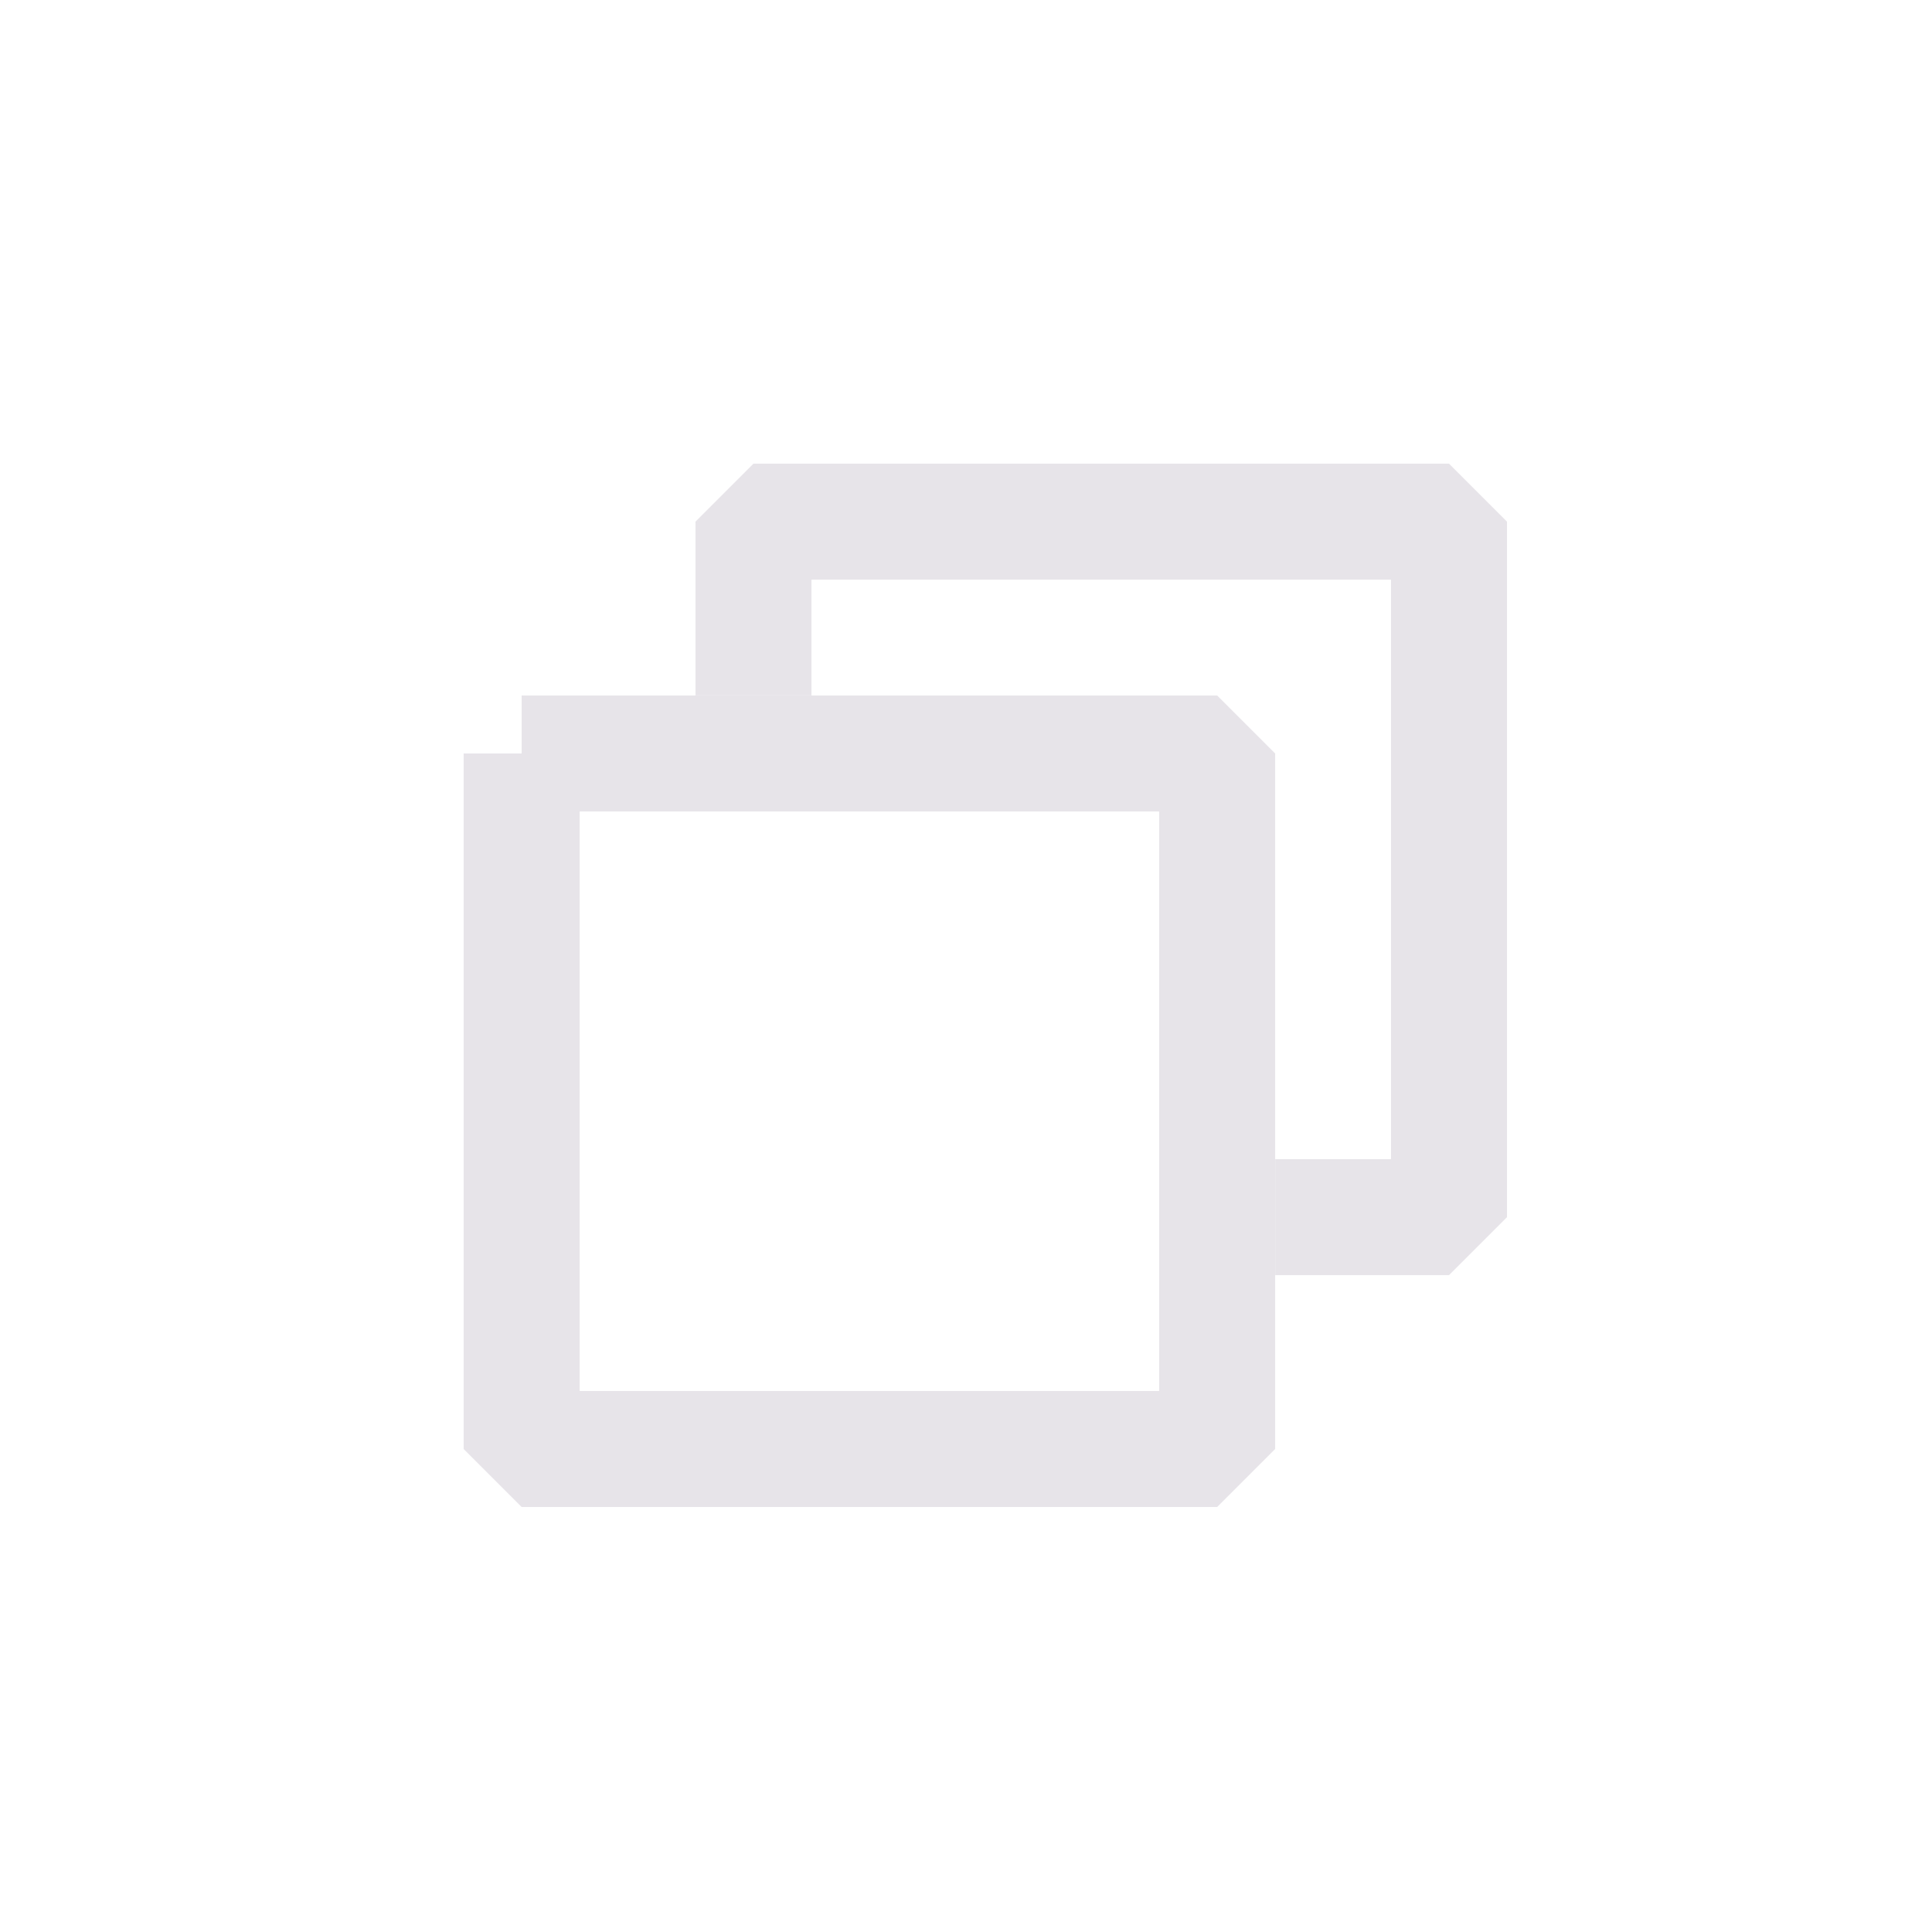
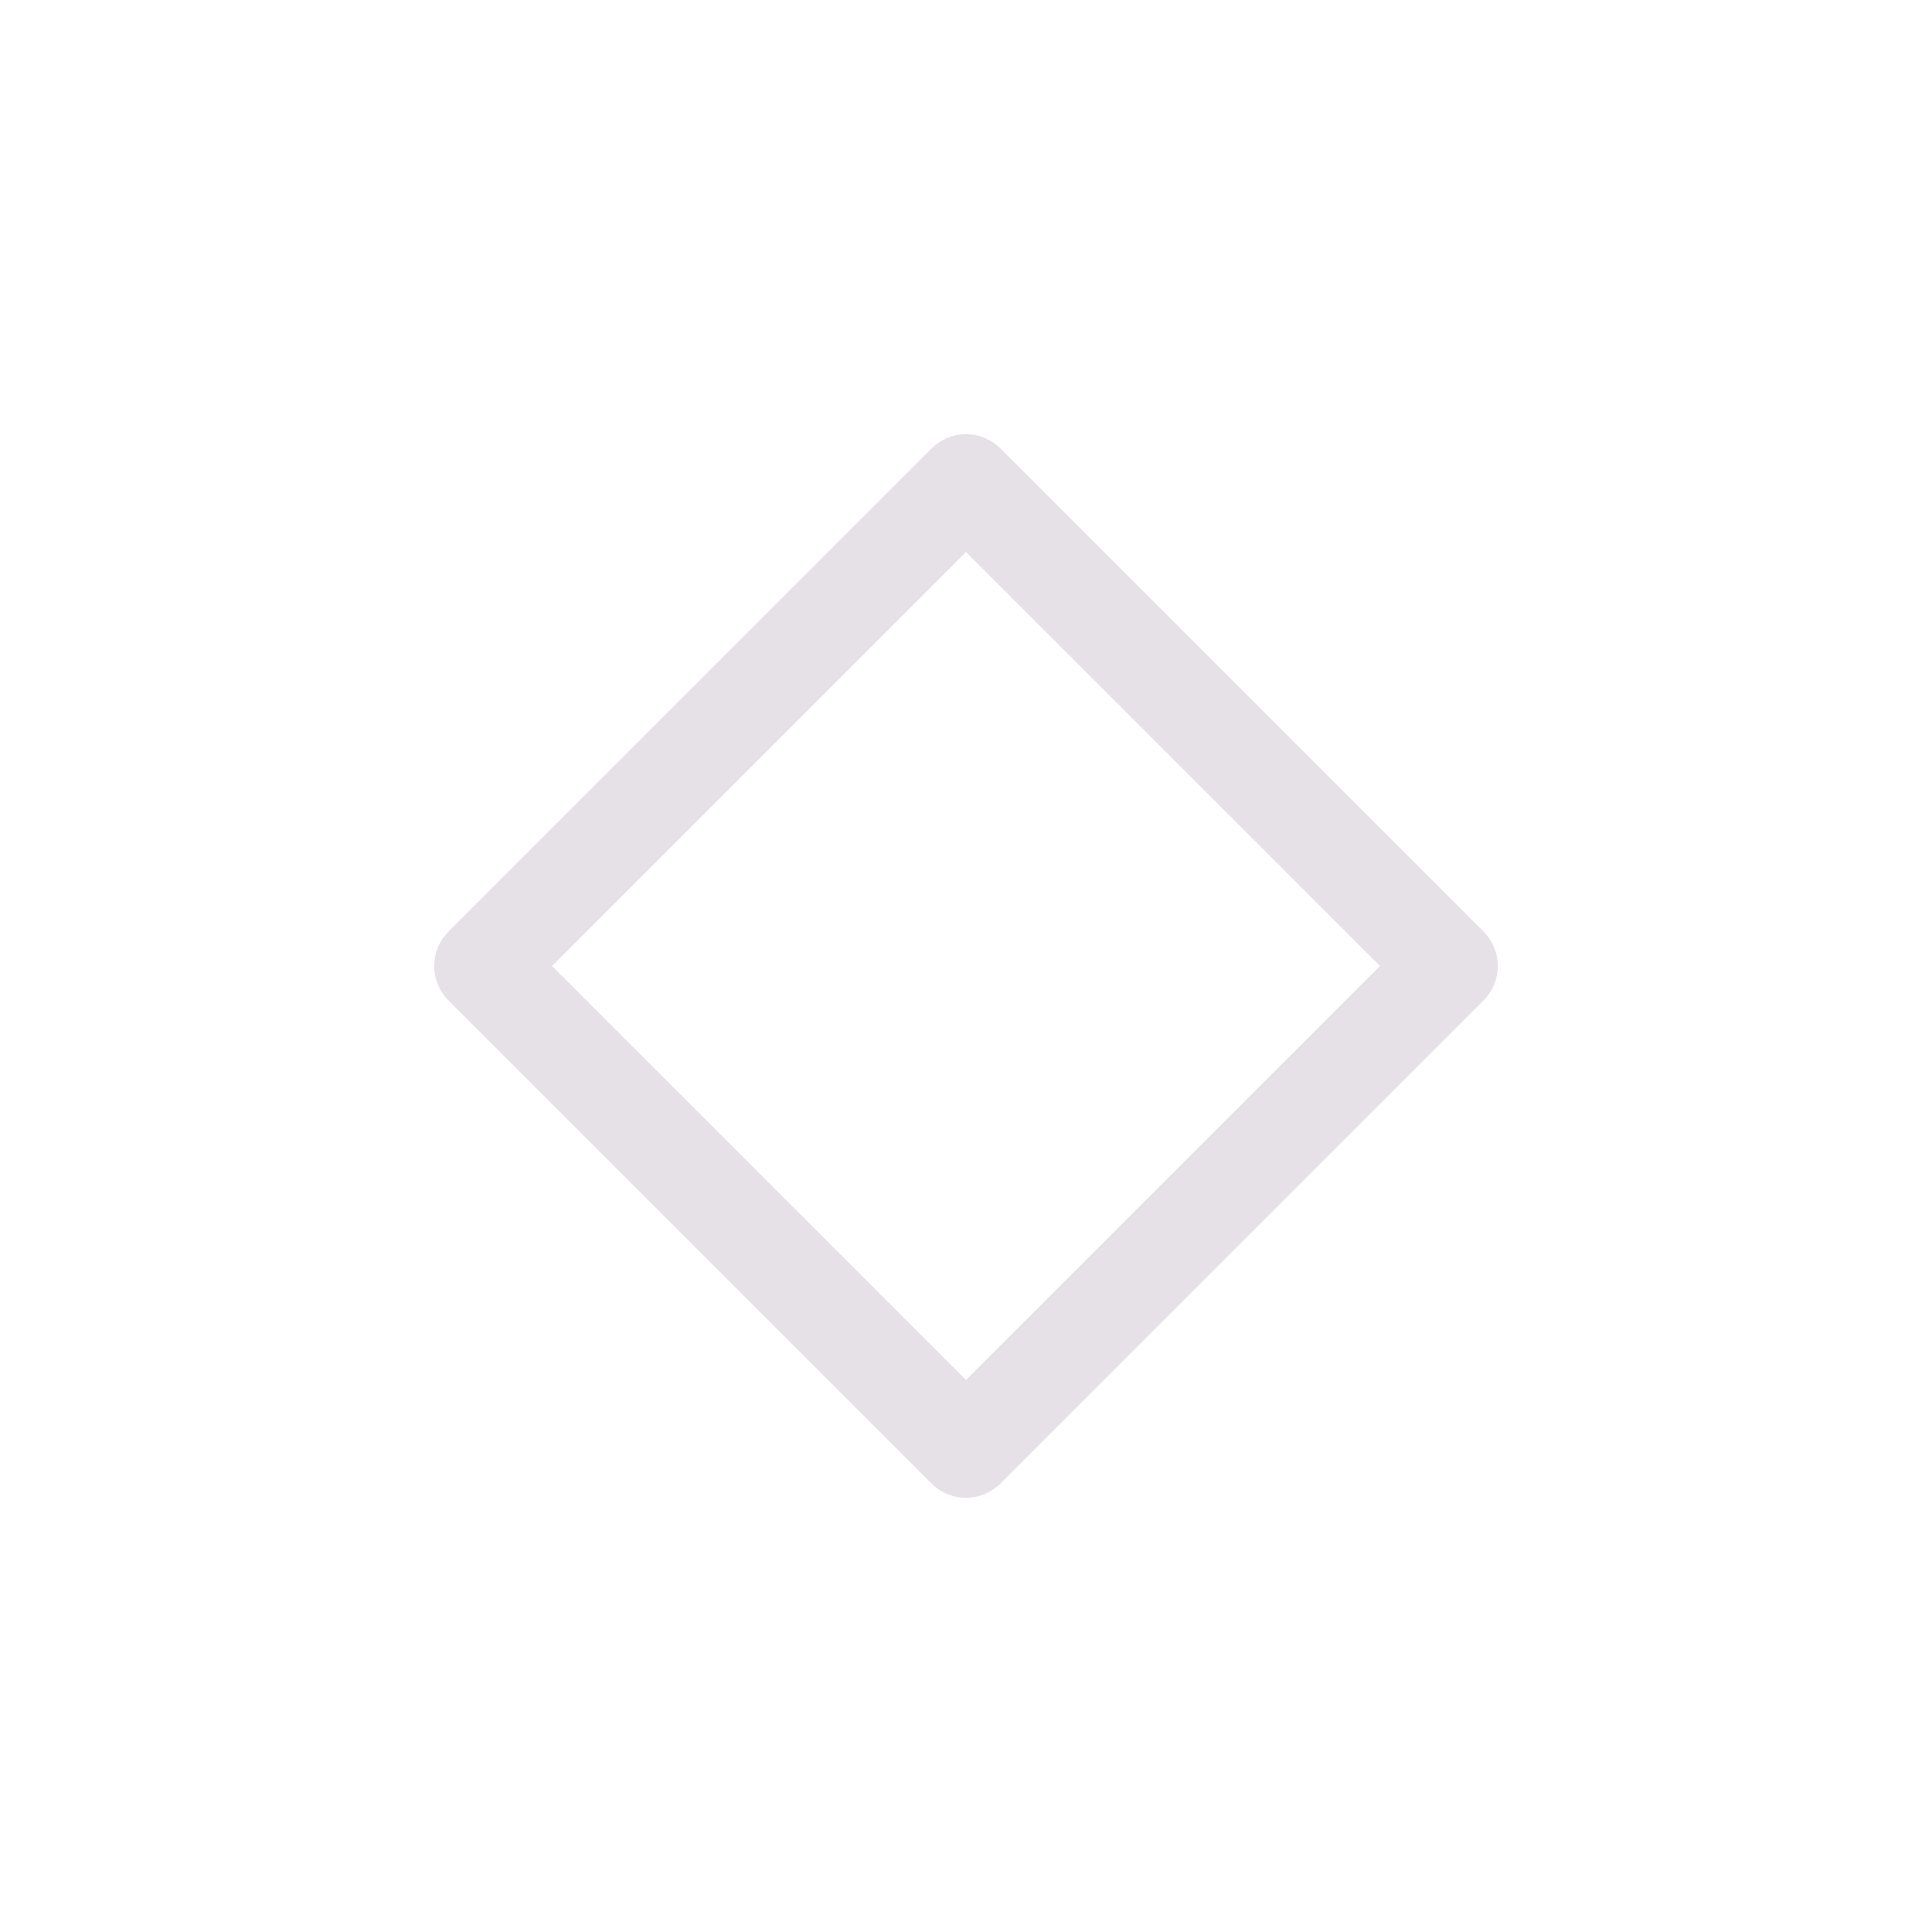
<svg xmlns="http://www.w3.org/2000/svg" viewBox="0 0 50 50" version="1.2" baseProfile="tiny">
  <defs>
</defs>
  <g fill="none" stroke="black" stroke-width="1" fill-rule="evenodd" stroke-linecap="square" stroke-linejoin="bevel">
-     <g fill="none" stroke="#e5e1e7" stroke-opacity="1" stroke-width="1.001" stroke-linecap="square" stroke-linejoin="bevel" transform="matrix(2.5,0,0,2.5,2.5,2.5)" font-family="Noto Sans" font-size="10" font-weight="400" font-style="normal">
- </g>
-     <g fill="none" stroke="#e5e1e7" stroke-opacity="1" stroke-width="1.001" stroke-linecap="round" stroke-linejoin="miter" stroke-miterlimit="2" transform="matrix(2.5,0,0,2.5,2.5,2.5)" font-family="Noto Sans" font-size="10" font-weight="400" font-style="normal">
- </g>
-     <g fill="none" stroke="#e5e1e7" stroke-opacity="1" stroke-width="1.001" stroke-linecap="round" stroke-linejoin="miter" stroke-miterlimit="2" transform="matrix(2.5,0,0,2.5,2.5,2.5)" font-family="Noto Sans" font-size="10" font-weight="400" font-style="normal">
- </g>
-     <g fill="none" stroke="#e5e1e7" stroke-opacity="1" stroke-width="1.001" stroke-linecap="round" stroke-linejoin="miter" stroke-miterlimit="2" transform="matrix(2.5,0,0,2.5,2.5,2.5)" font-family="Noto Sans" font-size="10" font-weight="400" font-style="normal">
- </g>
-     <g fill="none" stroke="#e5e1e7" stroke-opacity="1" stroke-width="1.001" stroke-linecap="round" stroke-linejoin="miter" stroke-miterlimit="2" transform="matrix(2.5,0,0,2.5,13.5,19.5)" font-family="Noto Sans" font-size="10" font-weight="400" font-style="normal">
- </g>
-     <g fill="none" stroke="#e5e1e7" stroke-opacity="1" stroke-width="1.001" stroke-linecap="round" stroke-linejoin="miter" stroke-miterlimit="2" transform="matrix(2.5,0,0,2.5,13.5,19.5)" font-family="Noto Sans" font-size="10" font-weight="400" font-style="normal">
- </g>
-     <g fill="none" stroke="#e5e1e7" stroke-opacity="1" stroke-width="1.001" stroke-linecap="round" stroke-linejoin="miter" stroke-miterlimit="2" transform="matrix(2.5,0,0,2.5,13.5,19.5)" font-family="Noto Sans" font-size="10" font-weight="400" font-style="normal">
- </g>
-     <g fill="none" stroke="#e5e1e7" stroke-opacity="0.9" stroke-width="1.201" stroke-linecap="butt" stroke-linejoin="bevel" transform="matrix(2.5,0,0,2.5,13.5,19.5)" font-family="Noto Sans" font-size="10" font-weight="400" font-style="normal">
-       <path vector-effect="none" fill-rule="evenodd" d="M0,0 L7.2,0 L7.2,7.2 L0,7.2 L0,0" />
+     <g fill="none" stroke="#e5e1e7" stroke-opacity="1" stroke-width="1.01" stroke-linecap="round" stroke-linejoin="round" transform="matrix(2.5,0,0,2.5,2.5,2.5)" font-family="Noto Sans" font-size="10" font-weight="400" font-style="normal">
+       <path vector-effect="none" fill-rule="evenodd" d="M4,9 L9,4 L14,9 L9,14 L4,9" />
    </g>
-     <g fill="none" stroke="#e5e1e7" stroke-opacity="1" stroke-width="1.001" stroke-linecap="round" stroke-linejoin="miter" stroke-miterlimit="2" transform="matrix(2.5,0,0,2.5,13.5,19.5)" font-family="Noto Sans" font-size="10" font-weight="400" font-style="normal">
- </g>
-     <g fill="none" stroke="#e5e1e7" stroke-opacity="1" stroke-width="1.001" stroke-linecap="round" stroke-linejoin="miter" stroke-miterlimit="2" transform="matrix(2.5,0,0,2.5,13.5,19.5)" font-family="Noto Sans" font-size="10" font-weight="400" font-style="normal">
- </g>
-     <g fill="none" stroke="none" transform="matrix(2.5,0,0,2.5,13.5,19.5)" font-family="Noto Sans" font-size="10" font-weight="400" font-style="normal">
-       <path vector-effect="none" fill-rule="evenodd" d="M0.4,-0.601 L0.4,-0.4 L7.6,-0.4 L7.6,6.8 L7.801,6.8" />
-     </g>
-     <g fill="none" stroke="#e5e1e7" stroke-opacity="1" stroke-width="1.001" stroke-linecap="round" stroke-linejoin="miter" stroke-miterlimit="2" transform="matrix(2.5,0,0,2.5,13.5,19.5)" font-family="Noto Sans" font-size="10" font-weight="400" font-style="normal">
- </g>
-     <g fill="none" stroke="#e5e1e7" stroke-opacity="1" stroke-width="1.001" stroke-linecap="round" stroke-linejoin="miter" stroke-miterlimit="2" transform="matrix(2.5,0,0,2.5,13.5,19.5)" font-family="Noto Sans" font-size="10" font-weight="400" font-style="normal">
- </g>
-     <g fill="none" stroke="none" transform="matrix(2.5,0,0,2.5,13.5,19.5)" font-family="Noto Sans" font-size="10" font-weight="400" font-style="normal">
-       <path vector-effect="none" fill-rule="evenodd" d="M0.8,-0.601 L0.8,-0.8 L8,-0.8 L8,6.4 L7.801,6.4" />
-     </g>
-     <g fill="none" stroke="#e5e1e7" stroke-opacity="1" stroke-width="1.001" stroke-linecap="round" stroke-linejoin="miter" stroke-miterlimit="2" transform="matrix(2.5,0,0,2.5,13.5,19.5)" font-family="Noto Sans" font-size="10" font-weight="400" font-style="normal">
- </g>
-     <g fill="none" stroke="#e5e1e7" stroke-opacity="1" stroke-width="1.001" stroke-linecap="round" stroke-linejoin="miter" stroke-miterlimit="2" transform="matrix(2.5,0,0,2.5,13.5,19.5)" font-family="Noto Sans" font-size="10" font-weight="400" font-style="normal">
- </g>
-     <g fill="none" stroke="none" transform="matrix(2.5,0,0,2.5,13.5,19.5)" font-family="Noto Sans" font-size="10" font-weight="400" font-style="normal">
-       <path vector-effect="none" fill-rule="evenodd" d="M1.2,-0.601 L1.2,-1.2 L8.4,-1.2 L8.4,6 L7.801,6" />
-     </g>
-     <g fill="none" stroke="#e5e1e7" stroke-opacity="1" stroke-width="1.001" stroke-linecap="round" stroke-linejoin="miter" stroke-miterlimit="2" transform="matrix(2.5,0,0,2.5,13.5,19.5)" font-family="Noto Sans" font-size="10" font-weight="400" font-style="normal">
- </g>
-     <g fill="none" stroke="#e5e1e7" stroke-opacity="1" stroke-width="1.001" stroke-linecap="round" stroke-linejoin="miter" stroke-miterlimit="2" transform="matrix(2.5,0,0,2.5,13.5,19.5)" font-family="Noto Sans" font-size="10" font-weight="400" font-style="normal">
- </g>
-     <g fill="none" stroke="none" transform="matrix(2.5,0,0,2.5,13.5,19.5)" font-family="Noto Sans" font-size="10" font-weight="400" font-style="normal">
-       <path vector-effect="none" fill-rule="evenodd" d="M1.6,-0.601 L1.6,-1.6 L8.8,-1.6 L8.8,5.6 L7.801,5.6" />
-     </g>
-     <g fill="none" stroke="#e5e1e7" stroke-opacity="1" stroke-width="1.001" stroke-linecap="round" stroke-linejoin="miter" stroke-miterlimit="2" transform="matrix(2.5,0,0,2.5,13.5,19.5)" font-family="Noto Sans" font-size="10" font-weight="400" font-style="normal">
- </g>
-     <g fill="none" stroke="#e5e1e7" stroke-opacity="1" stroke-width="1.001" stroke-linecap="round" stroke-linejoin="miter" stroke-miterlimit="2" transform="matrix(2.5,0,0,2.5,13.5,19.5)" font-family="Noto Sans" font-size="10" font-weight="400" font-style="normal">
- </g>
-     <g fill="none" stroke="none" transform="matrix(2.5,0,0,2.5,13.5,19.5)" font-family="Noto Sans" font-size="10" font-weight="400" font-style="normal">
-       <path vector-effect="none" fill-rule="evenodd" d="M2,-0.601 L2,-2 L9.2,-2 L9.2,5.2 L7.801,5.2" />
-     </g>
-     <g fill="none" stroke="#e5e1e7" stroke-opacity="1" stroke-width="1.001" stroke-linecap="round" stroke-linejoin="miter" stroke-miterlimit="2" transform="matrix(2.5,0,0,2.5,13.5,19.5)" font-family="Noto Sans" font-size="10" font-weight="400" font-style="normal">
- </g>
-     <g fill="none" stroke="#e5e1e7" stroke-opacity="1" stroke-width="1.001" stroke-linecap="round" stroke-linejoin="miter" stroke-miterlimit="2" transform="matrix(2.5,0,0,2.5,13.5,19.5)" font-family="Noto Sans" font-size="10" font-weight="400" font-style="normal">
- </g>
-     <g fill="none" stroke="#e5e1e7" stroke-opacity="0.9" stroke-width="1.201" stroke-linecap="butt" stroke-linejoin="bevel" transform="matrix(2.5,0,0,2.5,13.5,19.5)" font-family="Noto Sans" font-size="10" font-weight="400" font-style="normal">
-       <path vector-effect="none" fill-rule="evenodd" d="M2.4,-0.601 L2.4,-2.4 L9.6,-2.4 L9.6,4.8 L7.801,4.8" />
-     </g>
-     <g fill="none" stroke="#e5e1e7" stroke-opacity="1" stroke-width="1.001" stroke-linecap="round" stroke-linejoin="miter" stroke-miterlimit="2" transform="matrix(2.5,0,0,2.5,13.5,19.5)" font-family="Noto Sans" font-size="10" font-weight="400" font-style="normal">
- </g>
-     <g fill="none" stroke="#e5e1e7" stroke-opacity="1" stroke-width="1.001" stroke-linecap="round" stroke-linejoin="miter" stroke-miterlimit="2" transform="matrix(2.5,0,0,2.5,2.5,2.5)" font-family="Noto Sans" font-size="10" font-weight="400" font-style="normal">
- </g>
-     <g fill="none" stroke="#e5e1e7" stroke-opacity="1" stroke-width="1.001" stroke-linecap="square" stroke-linejoin="bevel" transform="matrix(2.5,0,0,2.5,2.5,2.5)" font-family="Noto Sans" font-size="10" font-weight="400" font-style="normal">
- </g>
    <g fill="none" stroke="#000000" stroke-opacity="1" stroke-width="1" stroke-linecap="square" stroke-linejoin="bevel" transform="matrix(1,0,0,1,0,0)" font-family="Noto Sans" font-size="10" font-weight="400" font-style="normal">
</g>
  </g>
</svg>
